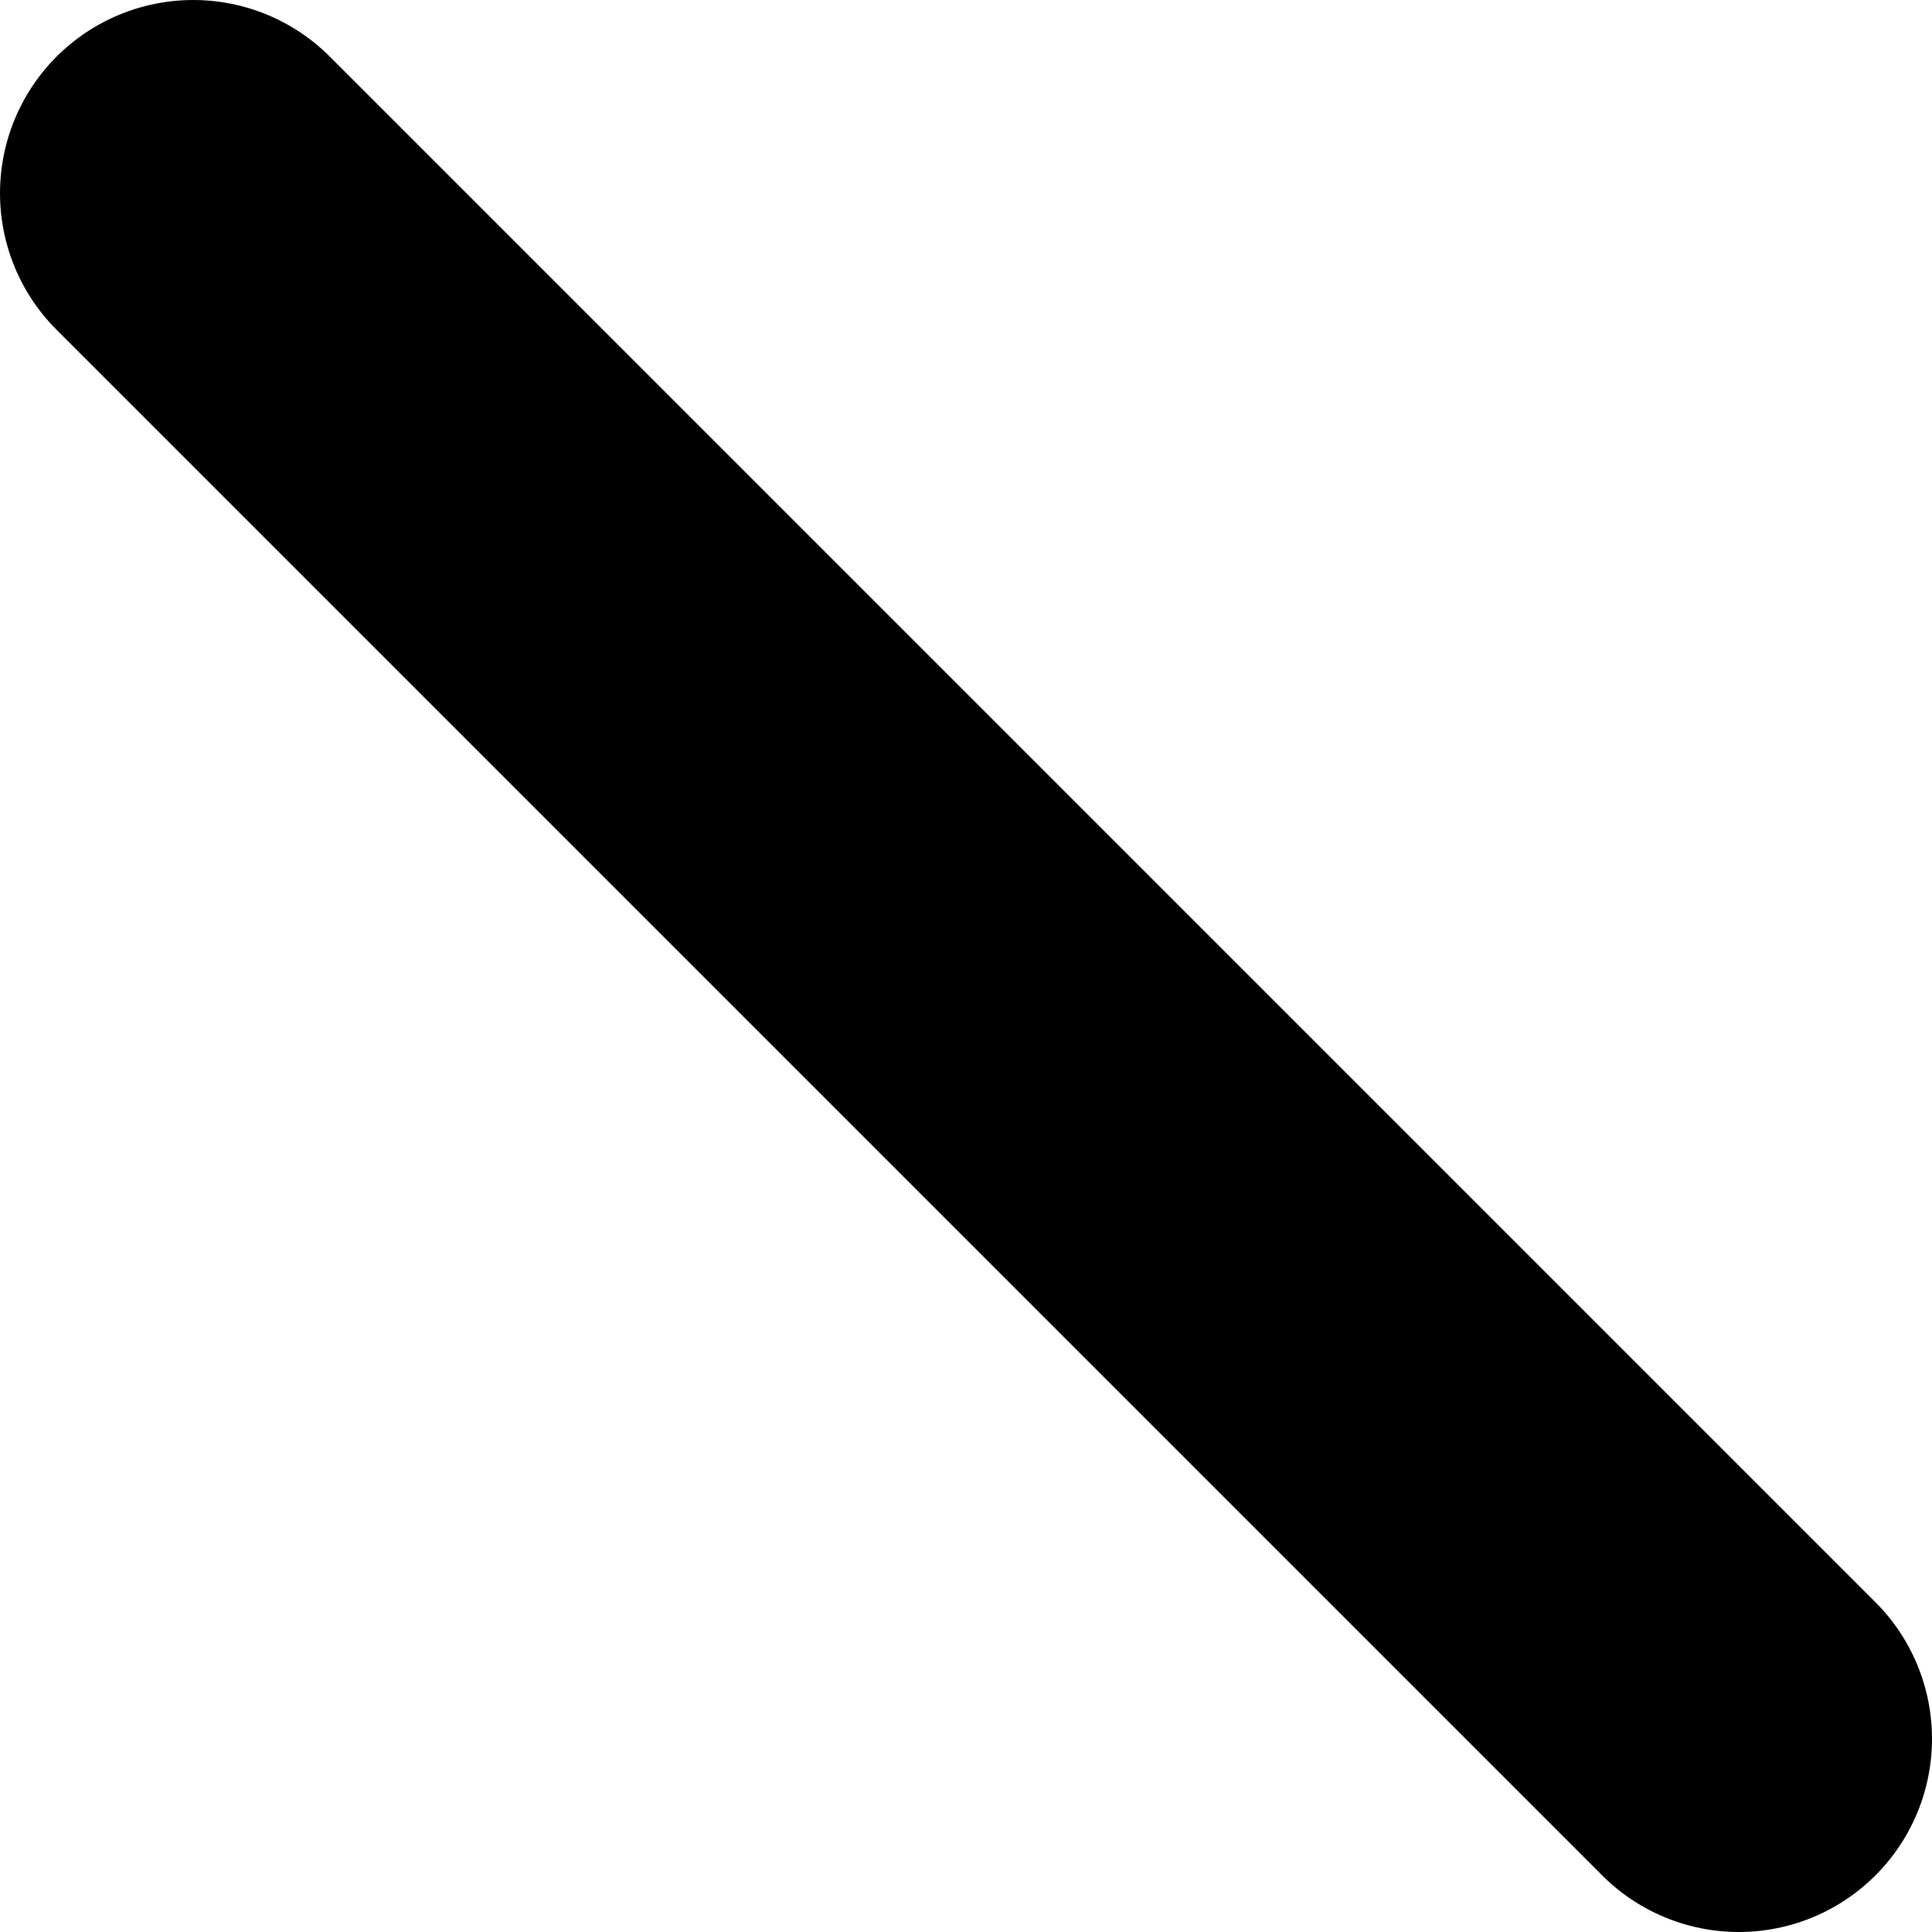
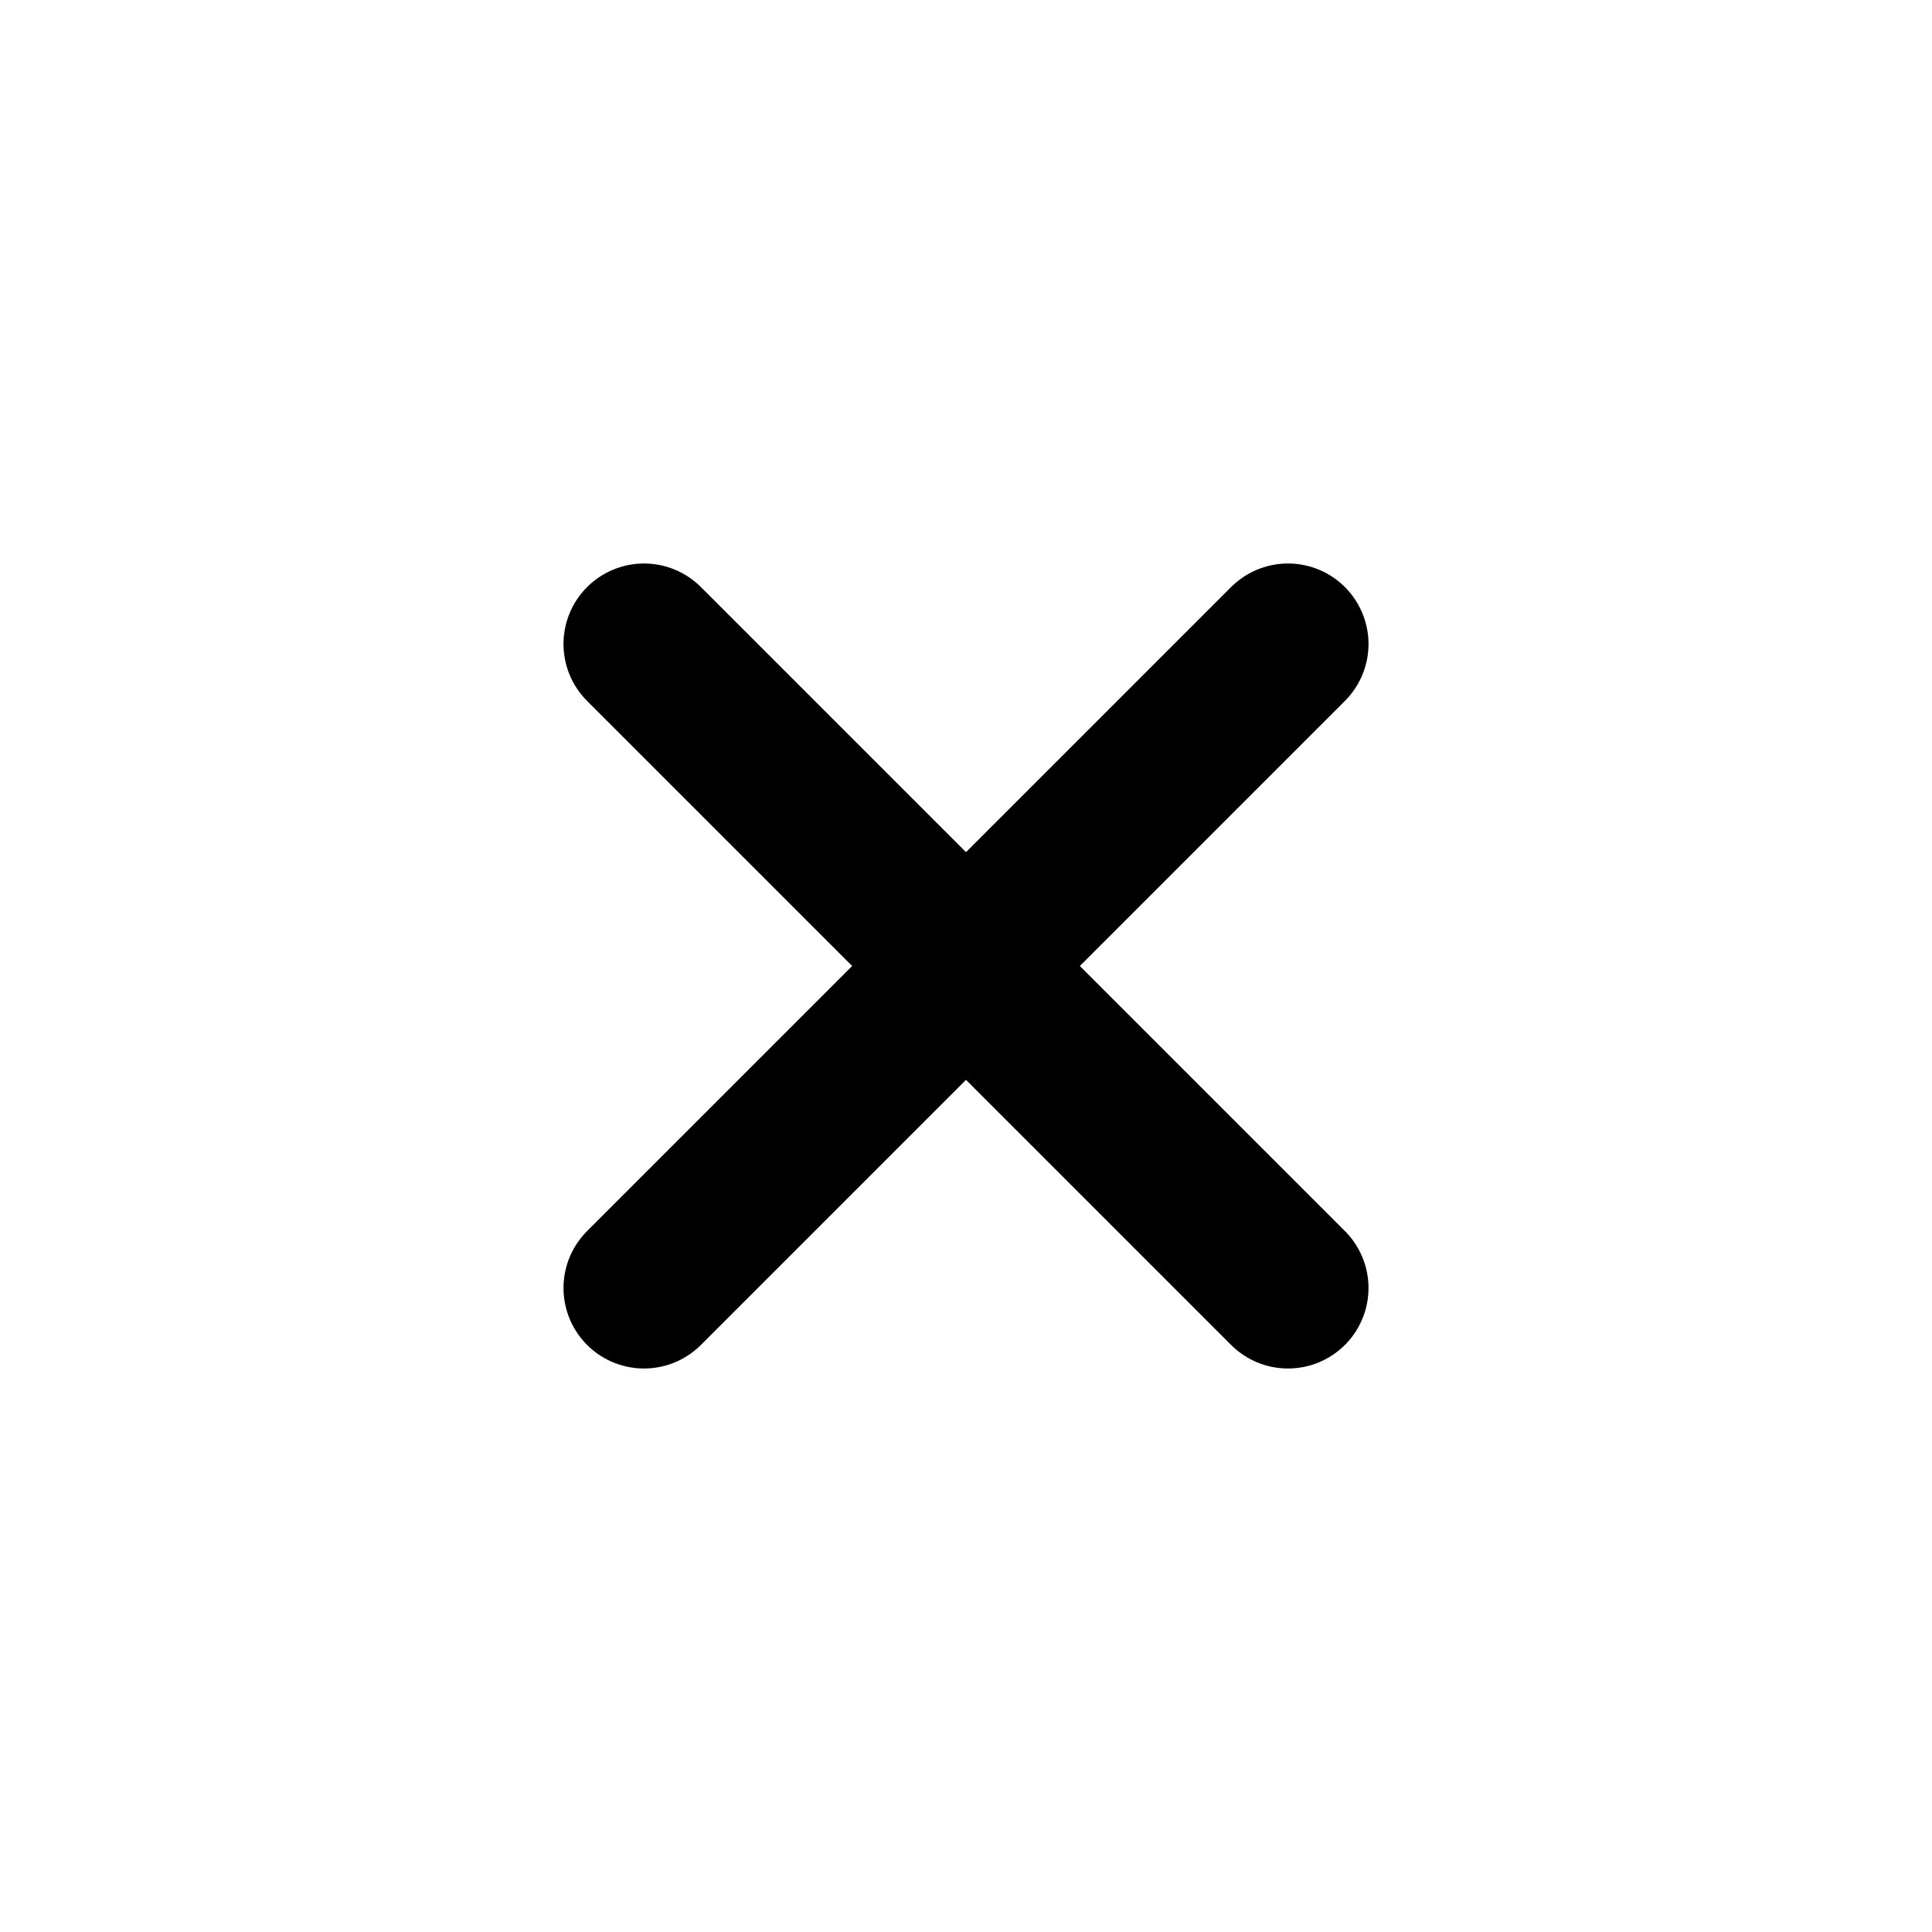
- <svg xmlns="http://www.w3.org/2000/svg" width="10" height="10" viewBox="0 0 10 10" fill="none">
-   <path d="M9 9L1 1" stroke="black" stroke-width="2" stroke-linecap="round" stroke-linejoin="round" />
+ <svg xmlns="http://www.w3.org/2000/svg" width="24" height="24" viewBox="0 0 24 24" fill="none">
+   <path d="M16 8L8 16" stroke="black" stroke-width="2" stroke-linecap="round" stroke-linejoin="round" />
+   <path d="M16 16L8 8" stroke="black" stroke-width="2" stroke-linecap="round" stroke-linejoin="round" />
</svg>
